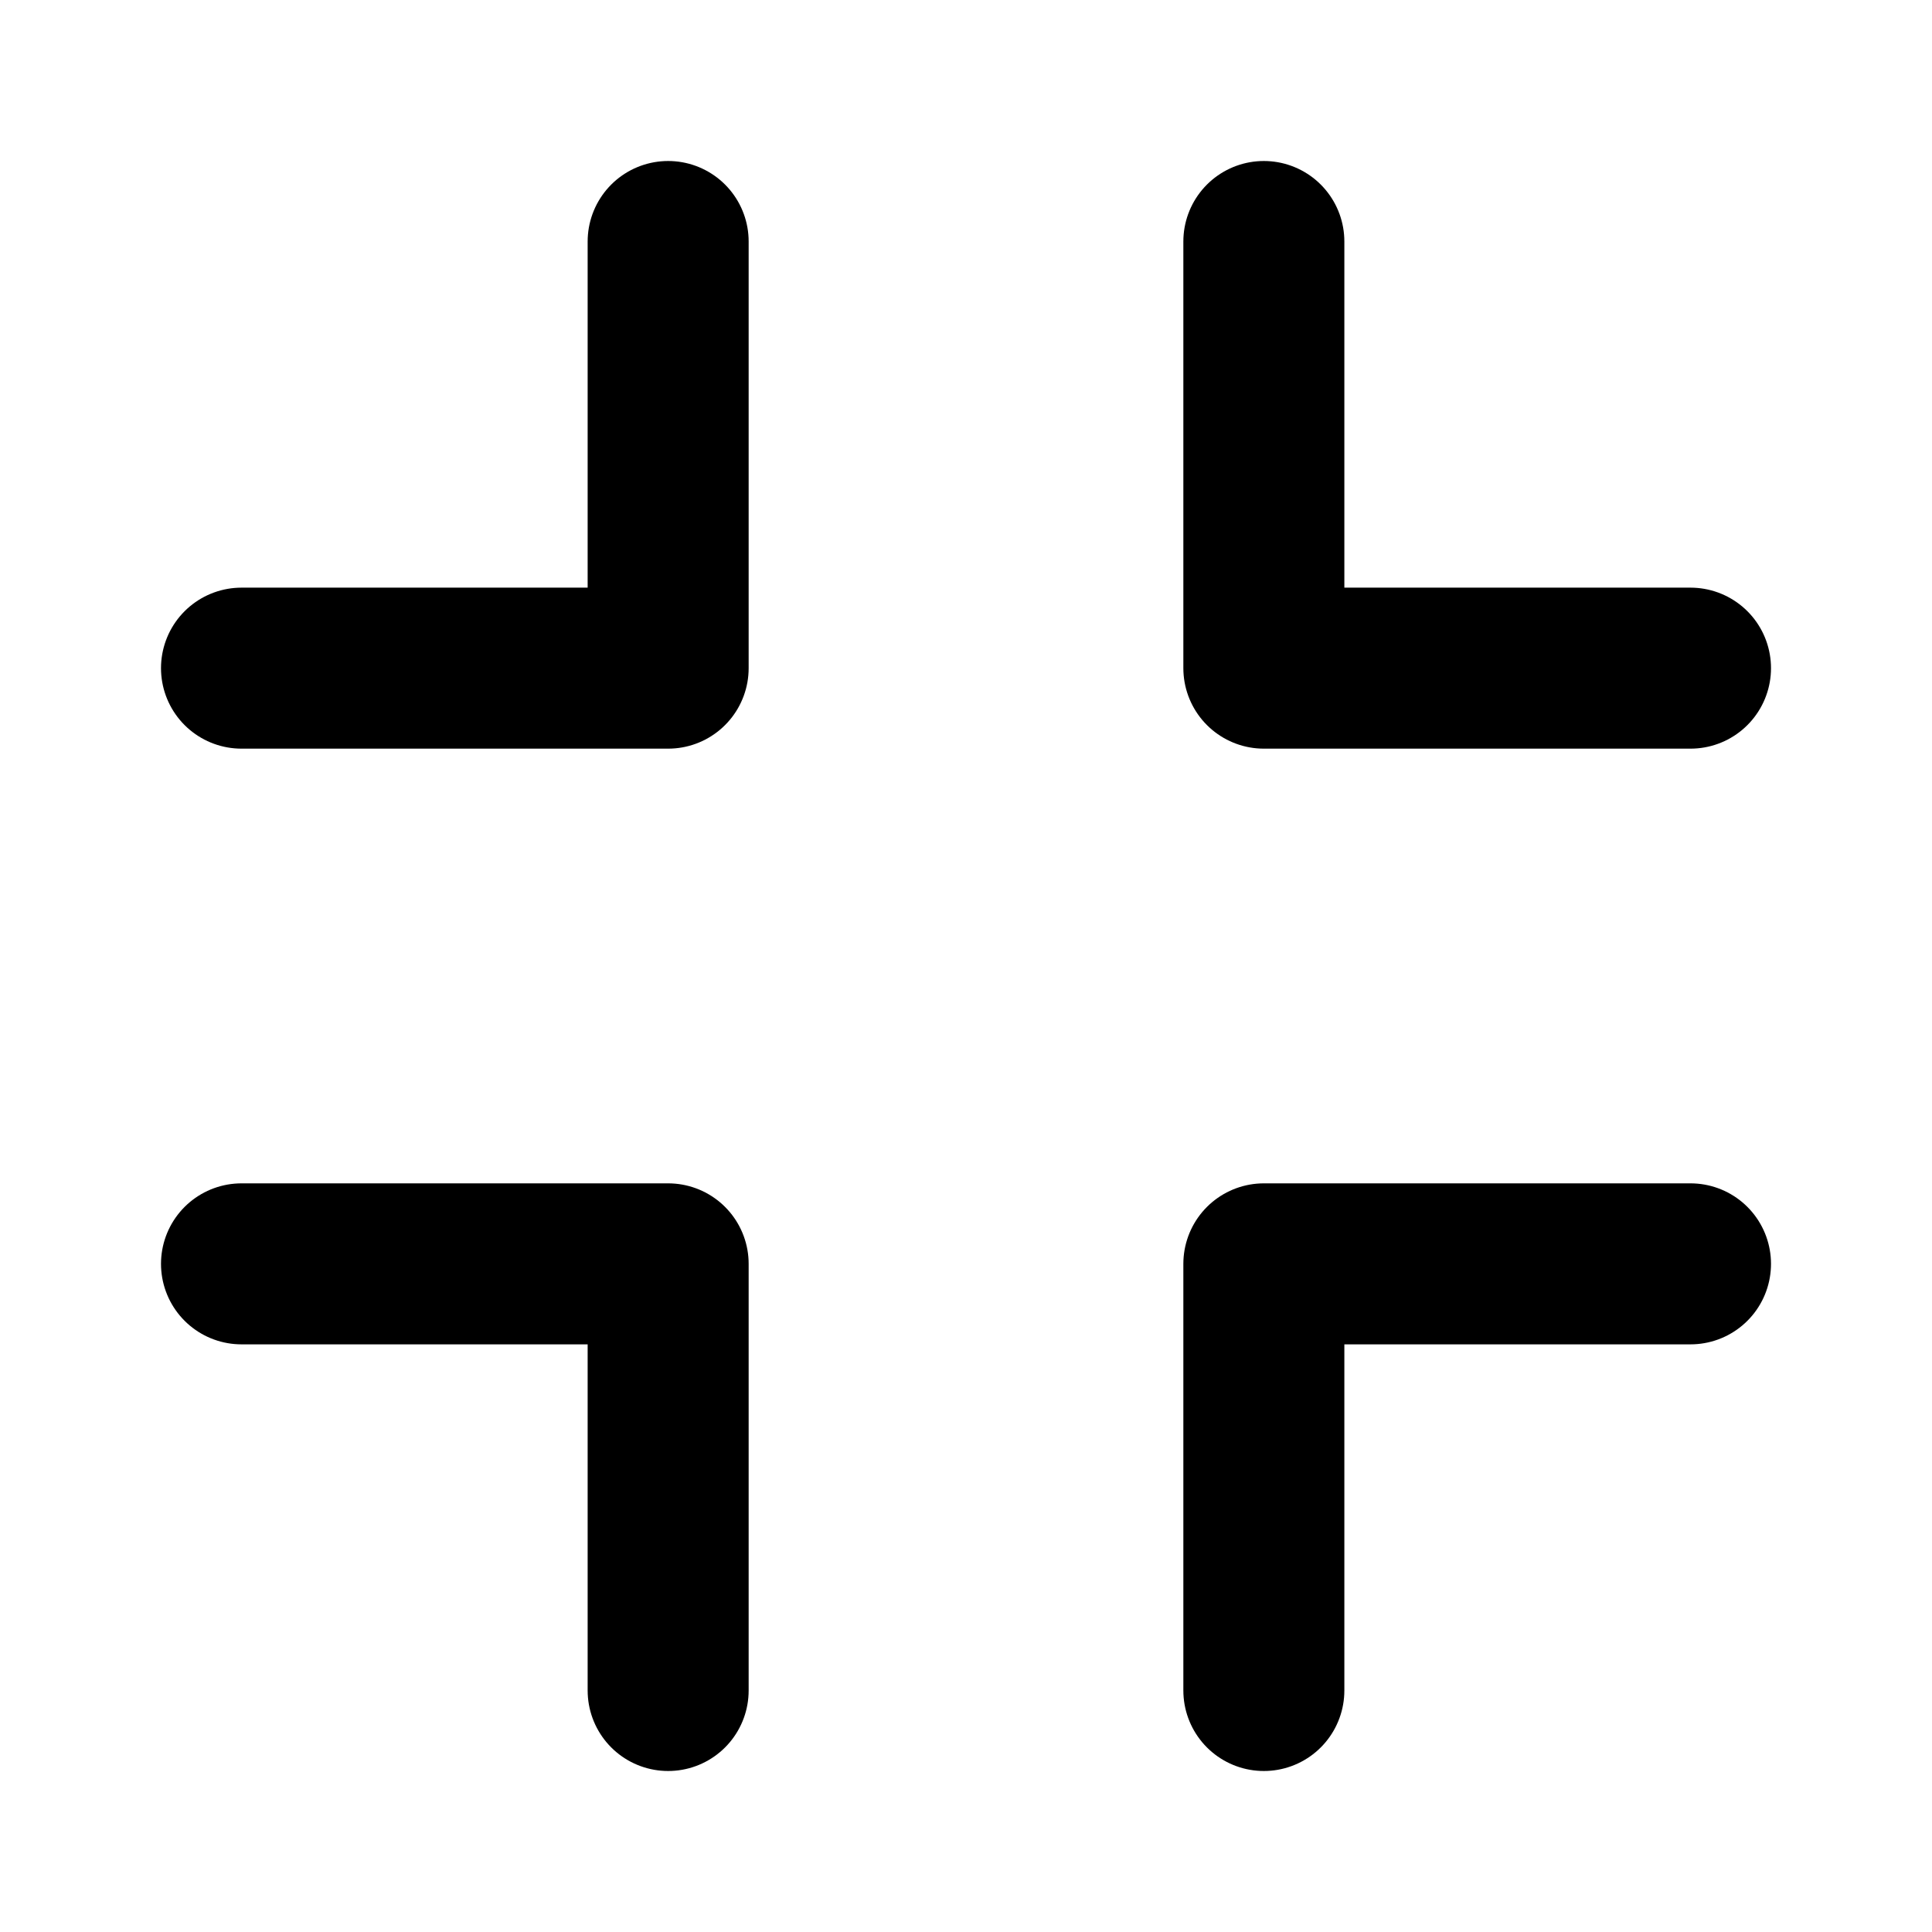
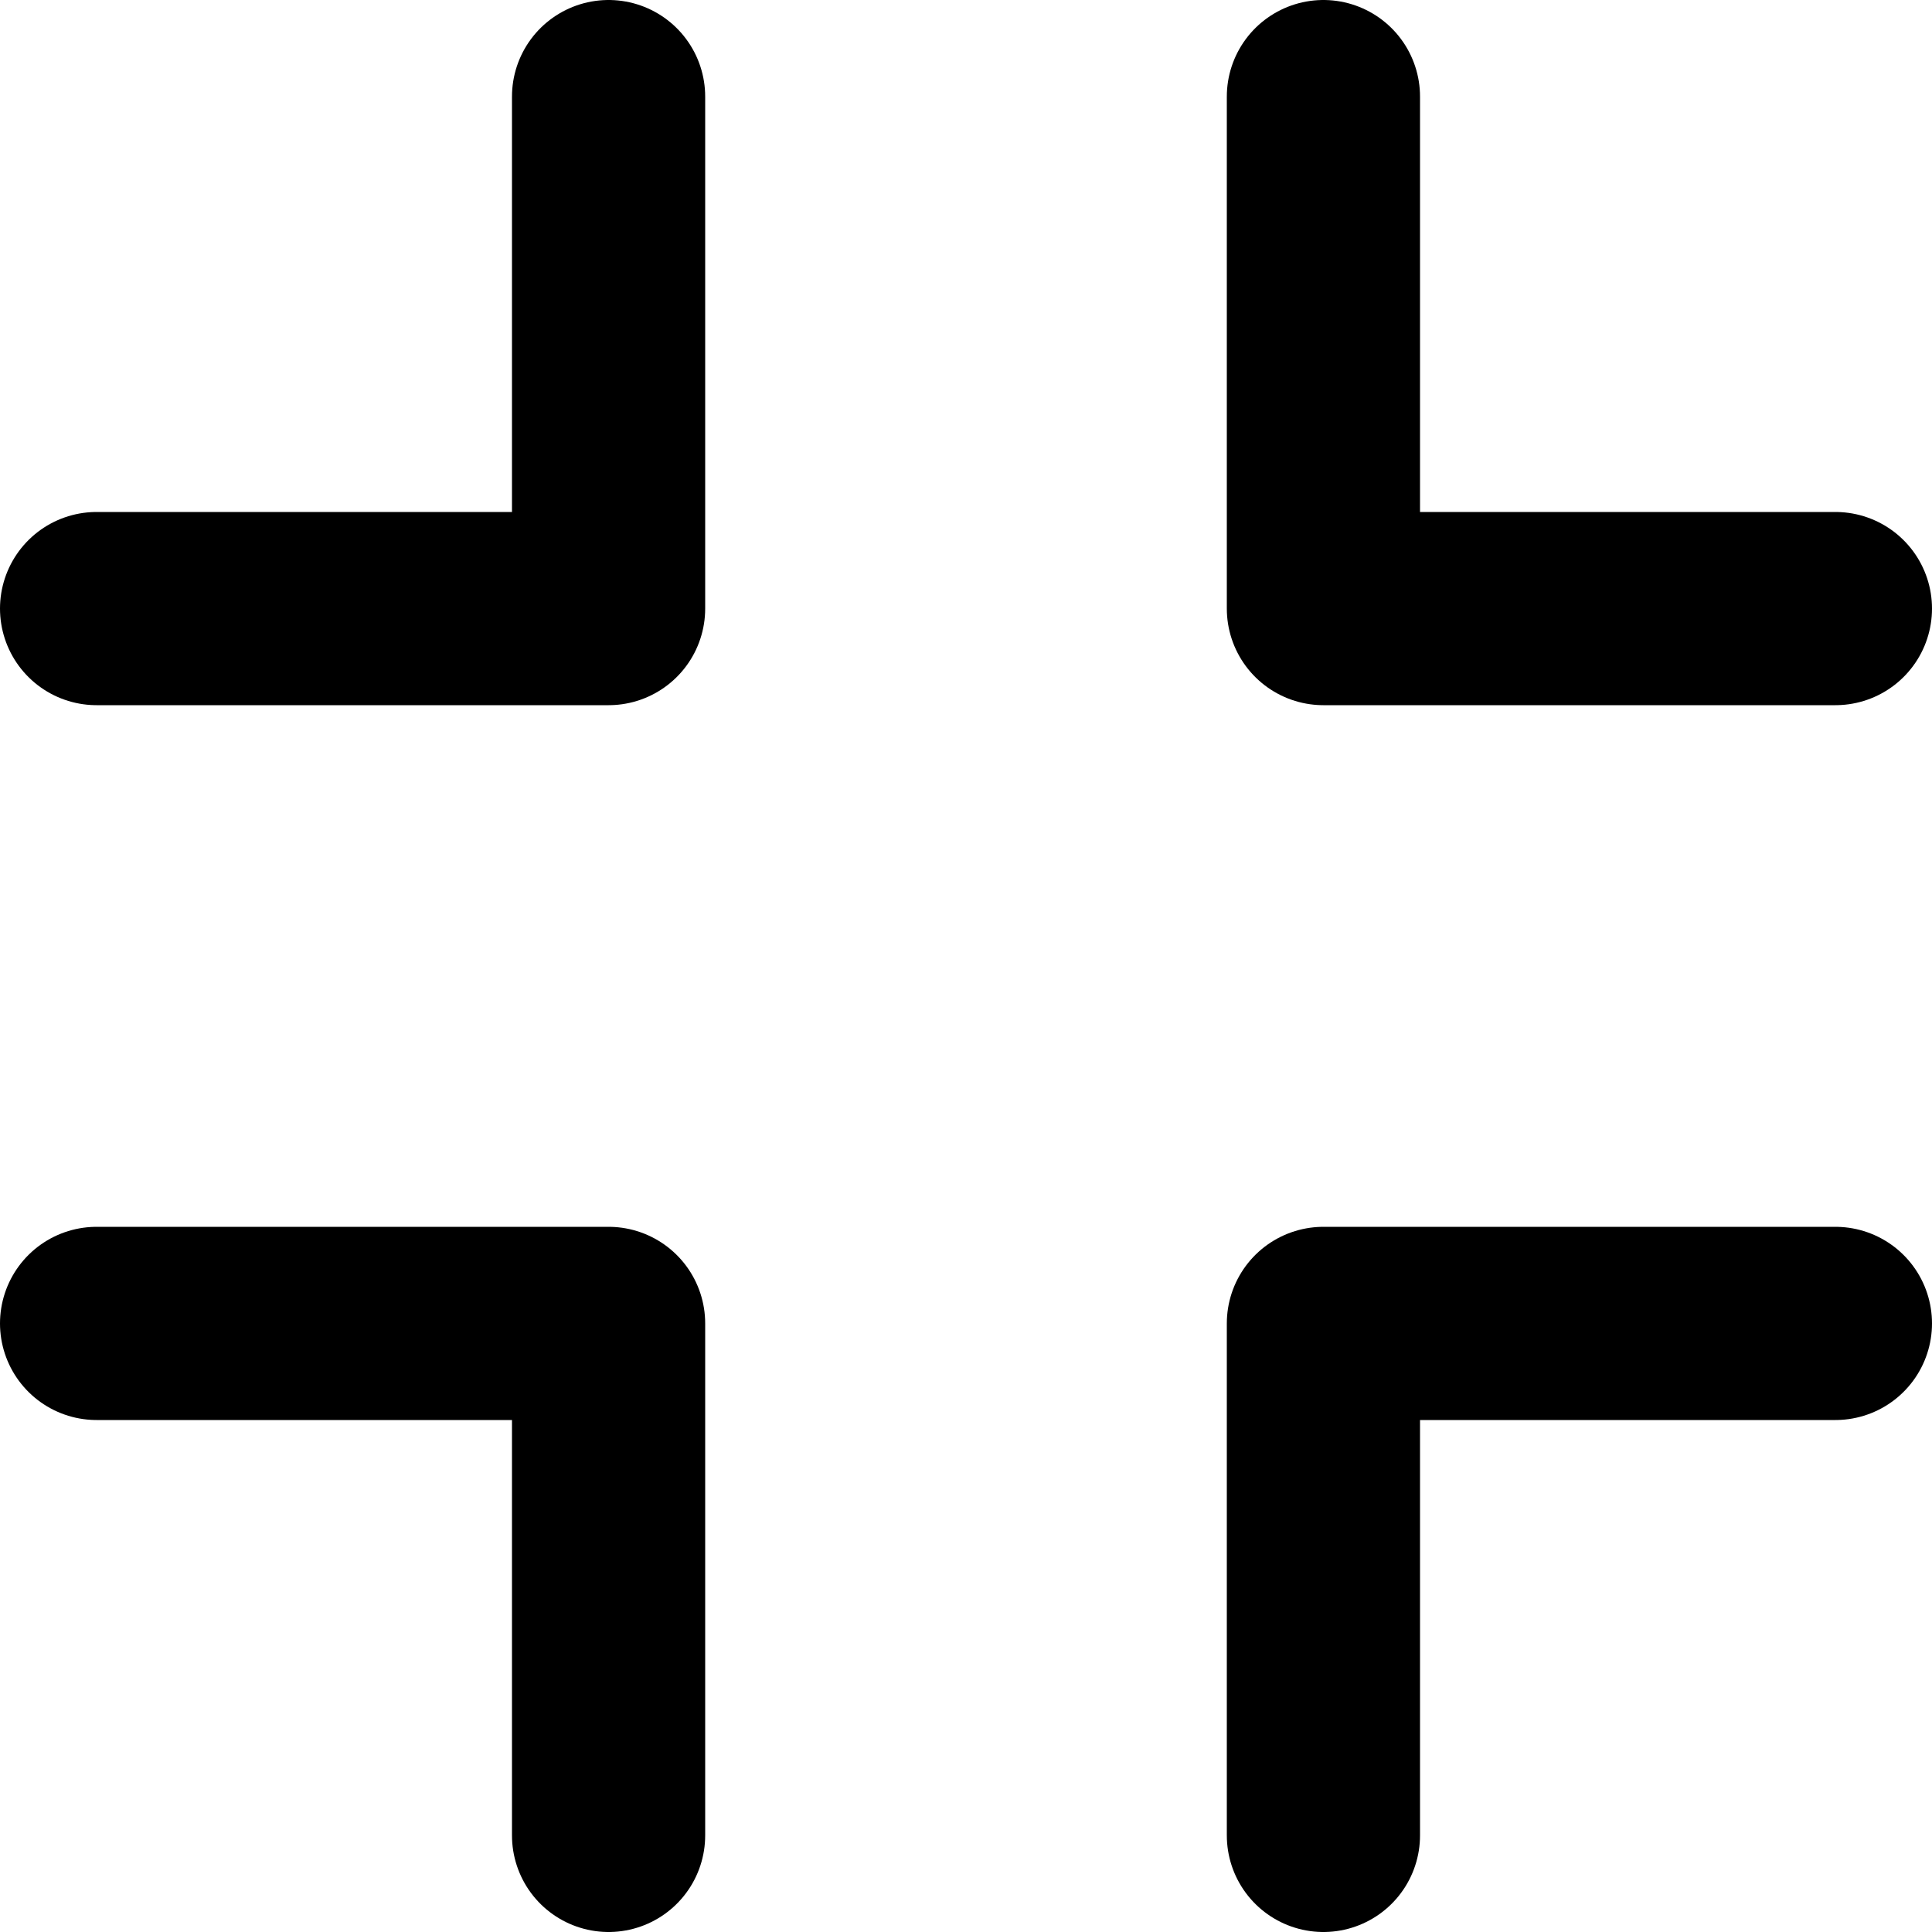
- <svg xmlns="http://www.w3.org/2000/svg" viewBox="0 0 24 24" height="24" width="24" stroke="currentColor">
-   <path d="M8.3,3V8.3H3m18,7.4H15.7V21m0-18V8.3H21M8.3,21V15.7H3" fill="none" stroke-linecap="round" stroke-linejoin="round" stroke-width="2" />
+ <svg xmlns="http://www.w3.org/2000/svg" viewBox="0 0 20 20" width="24" height="24" stroke="currentColor">
+   <path d="M6.3,1V6.3H1M6.3,19V13.7H1M13.7,1V6.3H19m0,7.4H13.7V19" fill="none" stroke-linecap="round" stroke-linejoin="round" stroke-width="2" />
</svg>
